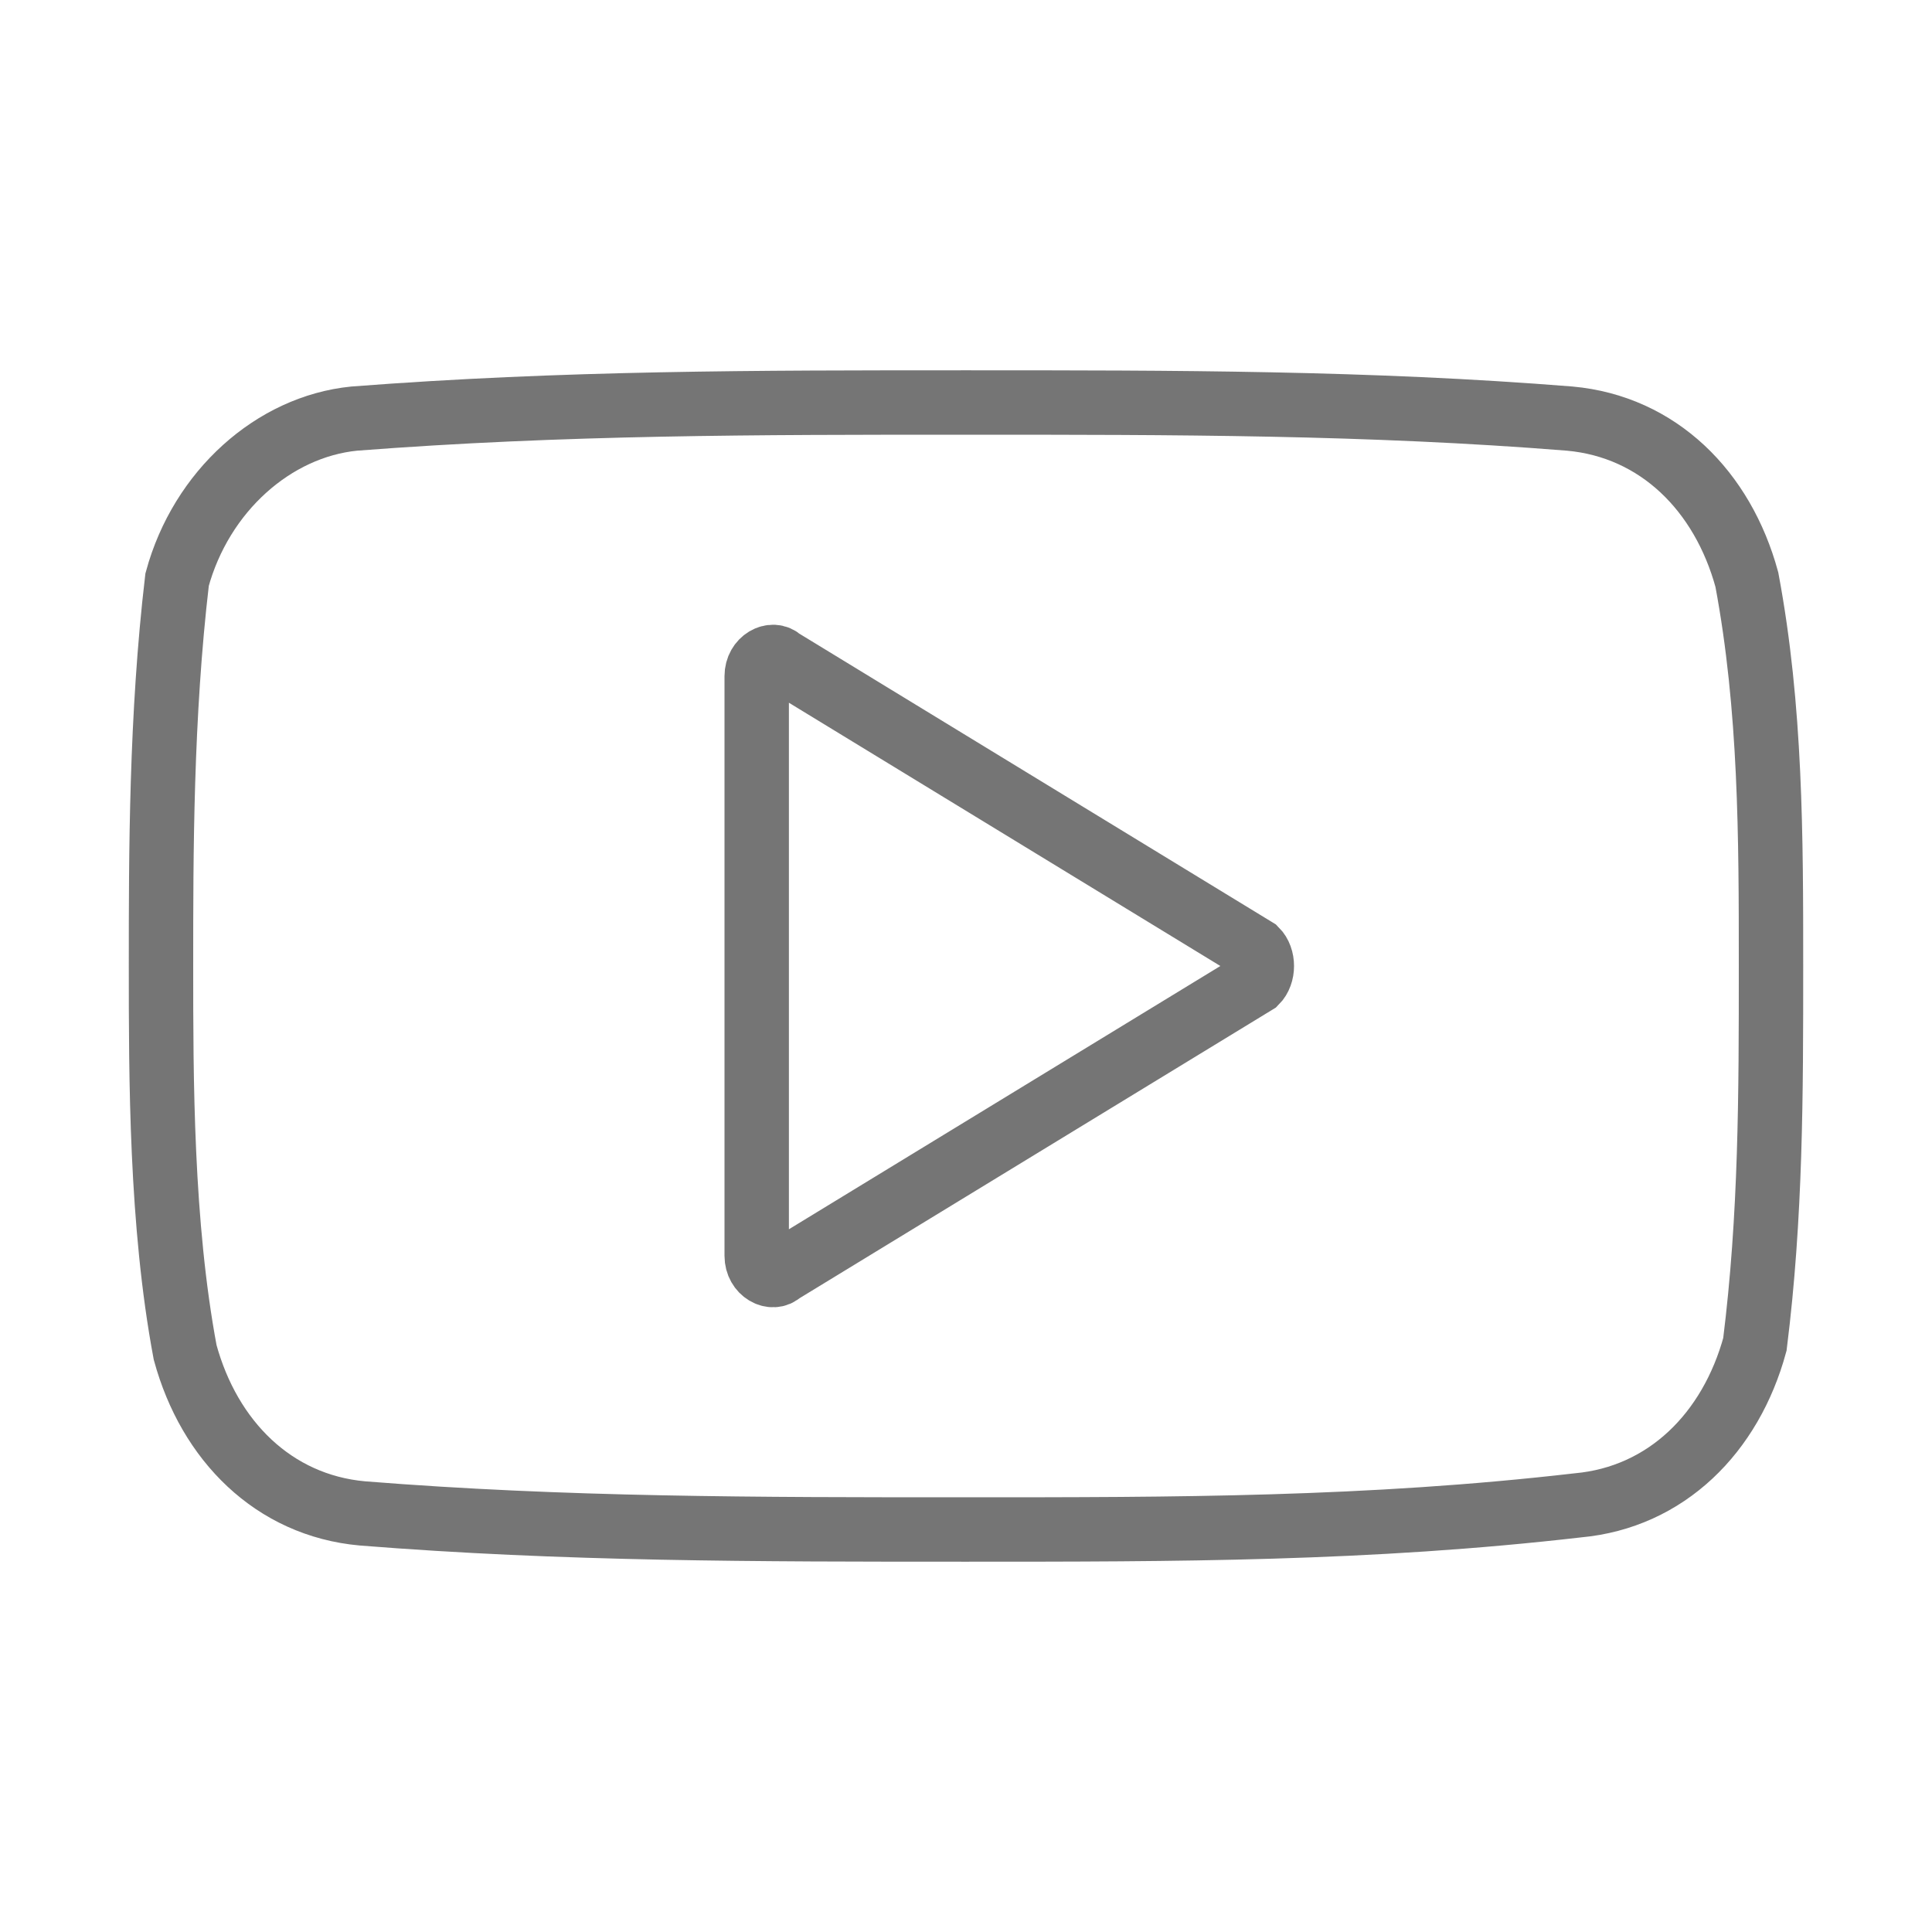
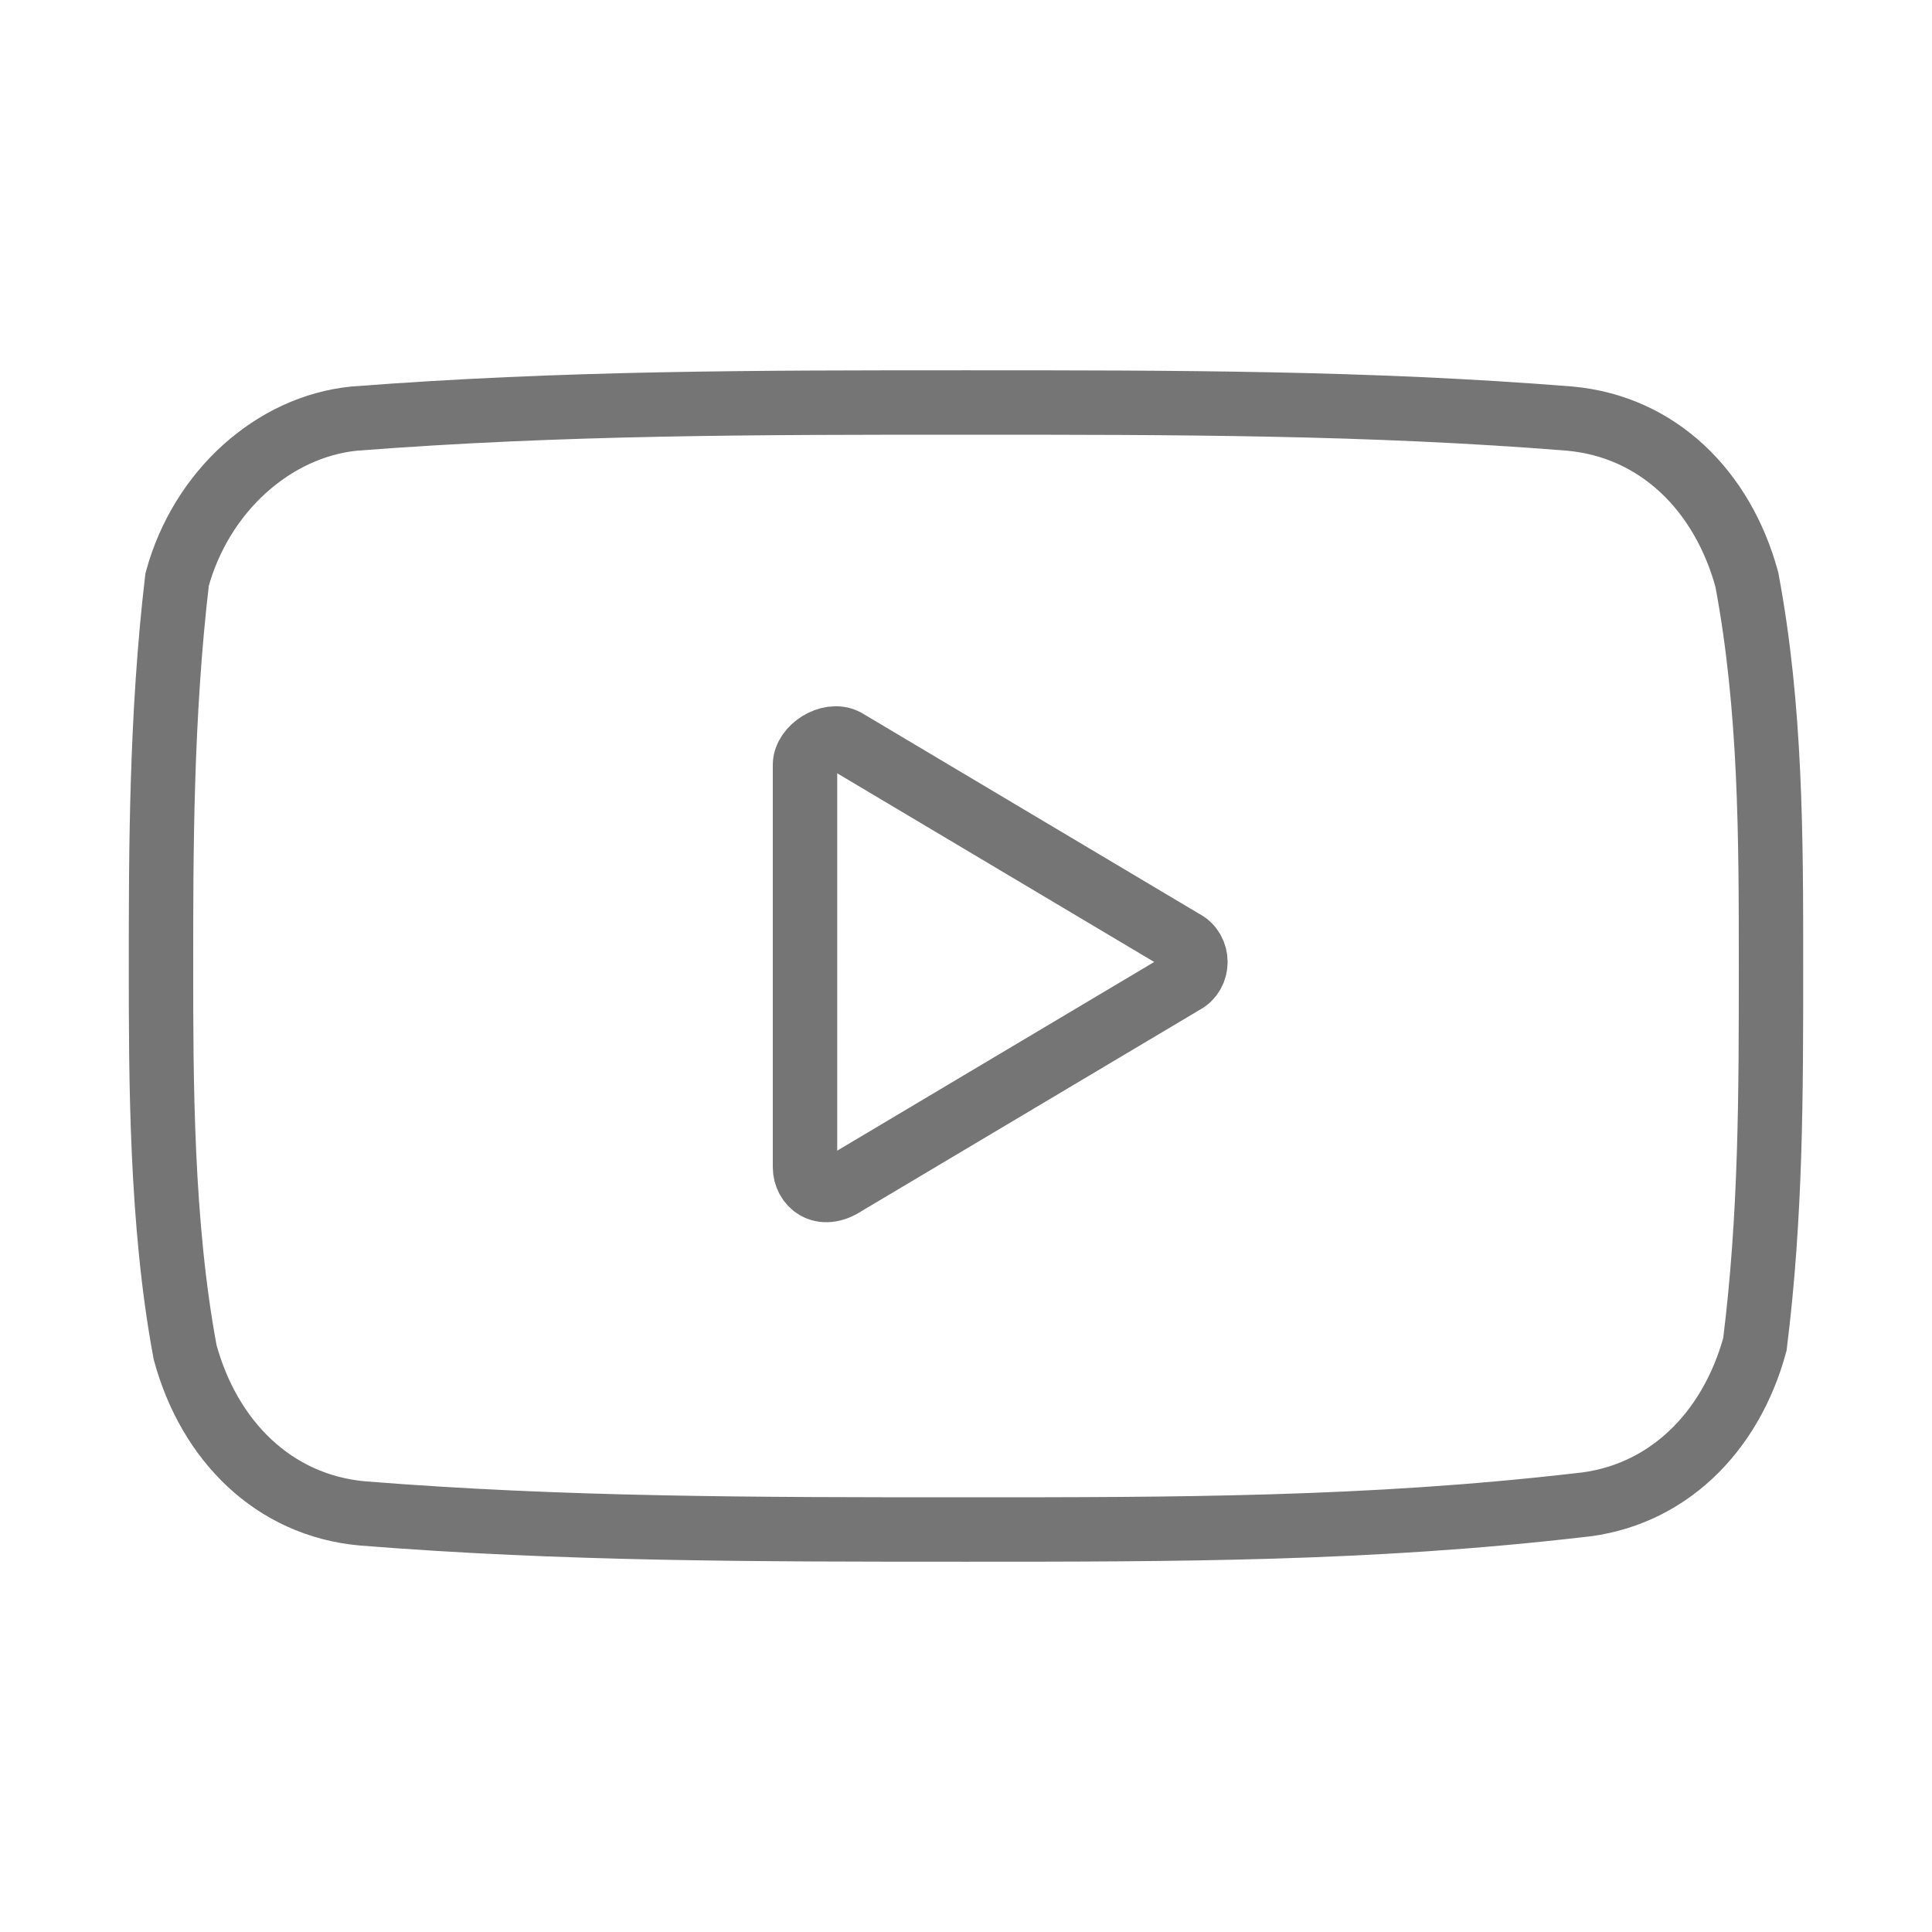
<svg xmlns="http://www.w3.org/2000/svg" version="1.1" id="Ebene_1" x="0px" y="0px" viewBox="0 0 24 24" style="enable-background:new 0 0 24 24;" xml:space="preserve">
  <style type="text/css">
	.st0{fill:none;stroke:#757575;stroke-width:0.8;stroke-miterlimit:10;}
</style>
-   <path class="st0" d="M21.7,7.2c-0.3-1.1-1.1-1.9-2.2-2C17,5,14.6,5,12,5S7,5,4.4,5.2c-1,0.1-1.9,0.9-2.2,2C2,8.9,2,10.6,2,12  s0,3.2,0.3,4.8c0.3,1.1,1.1,1.9,2.2,2C7,19,9.4,19,12,19s5,0,7.6-0.3c1.1-0.1,1.9-0.9,2.2-2C22,15.1,22,13.6,22,12S22,8.8,21.7,7.2z   M15.6,11.8L9.7,8.2c-0.1-0.1-0.3,0-0.3,0.2v7.2c0,0.2,0.2,0.3,0.3,0.2l5.9-3.6C15.7,12.1,15.7,11.9,15.6,11.8z" />
+   <path class="st0" d="M21.7,7.2c-0.3-1.1-1.1-1.9-2.2-2C17,5,14.6,5,12,5S7,5,4.4,5.2c-1,0.1-1.9,0.9-2.2,2C2,8.9,2,10.6,2,12  s0,3.2,0.3,4.8c0.3,1.1,1.1,1.9,2.2,2C7,19,9.4,19,12,19s5,0,7.6-0.3c1.1-0.1,1.9-0.9,2.2-2C22,15.1,22,13.6,22,12S22,8.8,21.7,7.2z   M10,14.5V9.5c0-0.2,0.3-0.4,0.5-0.3l4.2,2.5c0.2,0.1,0.2,0.4,0,0.5l-4.2,2.5C10.2,14.9,10,14.7,10,14.5z" />
</svg>
